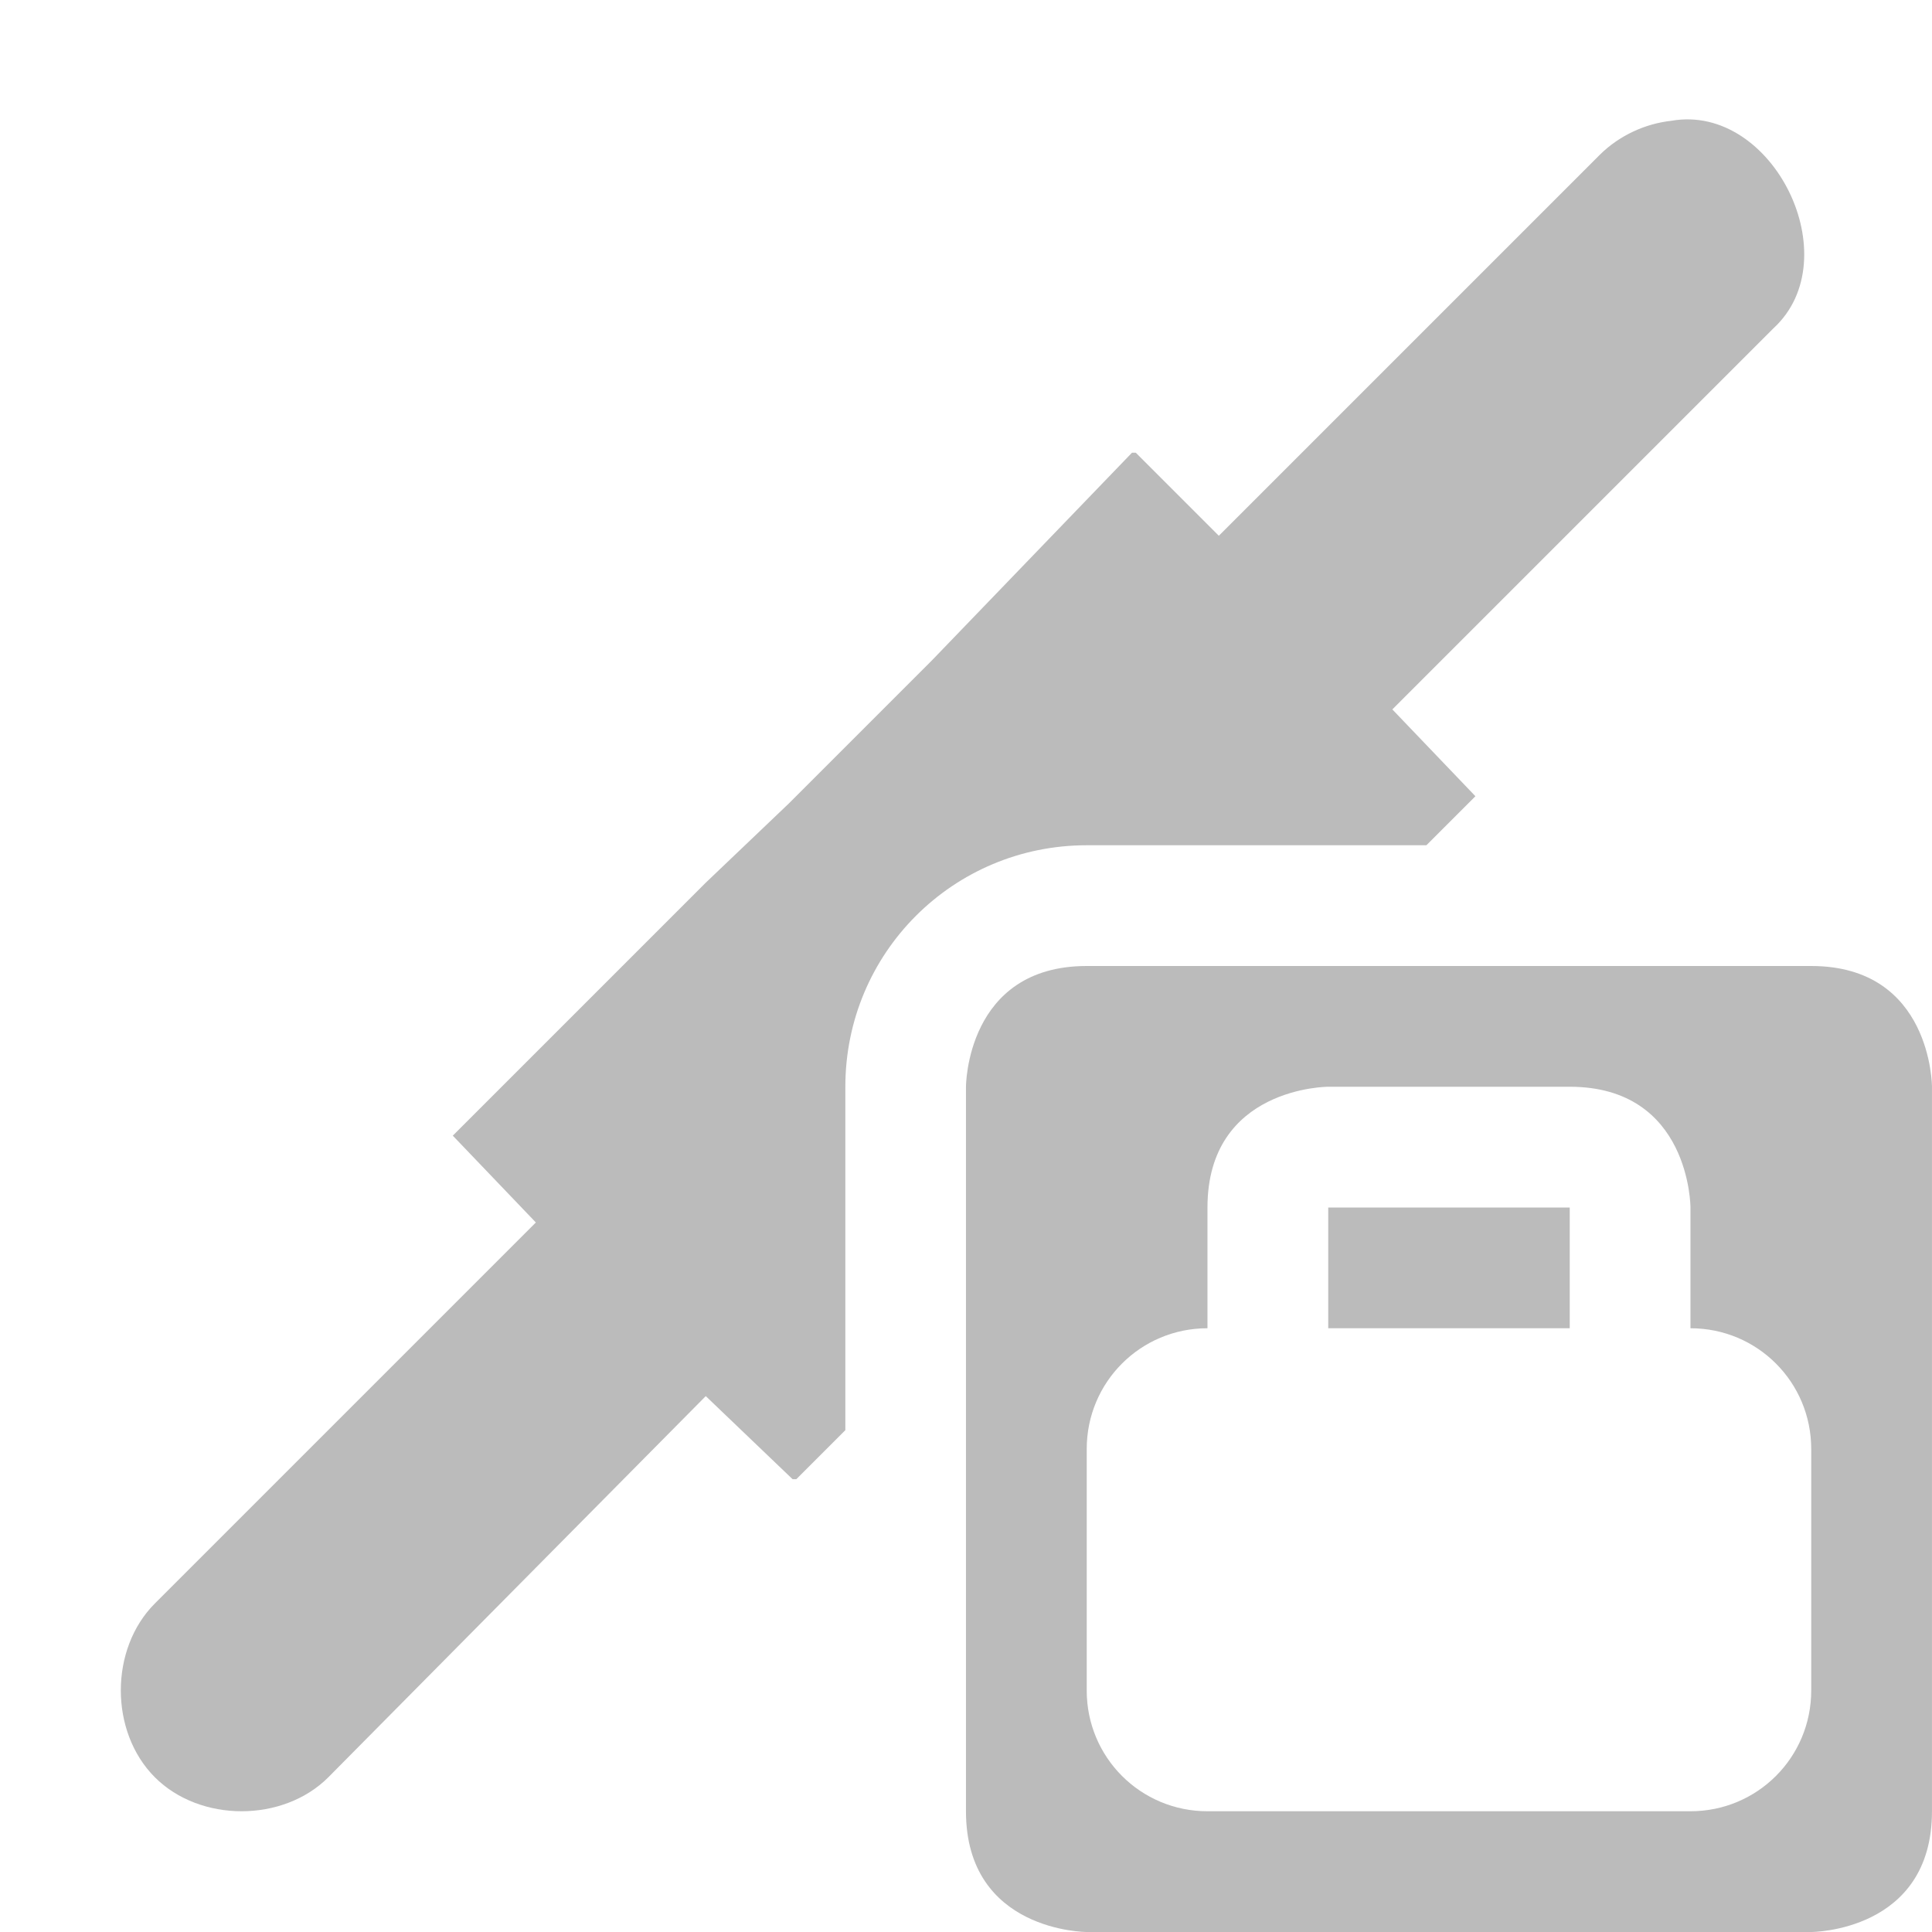
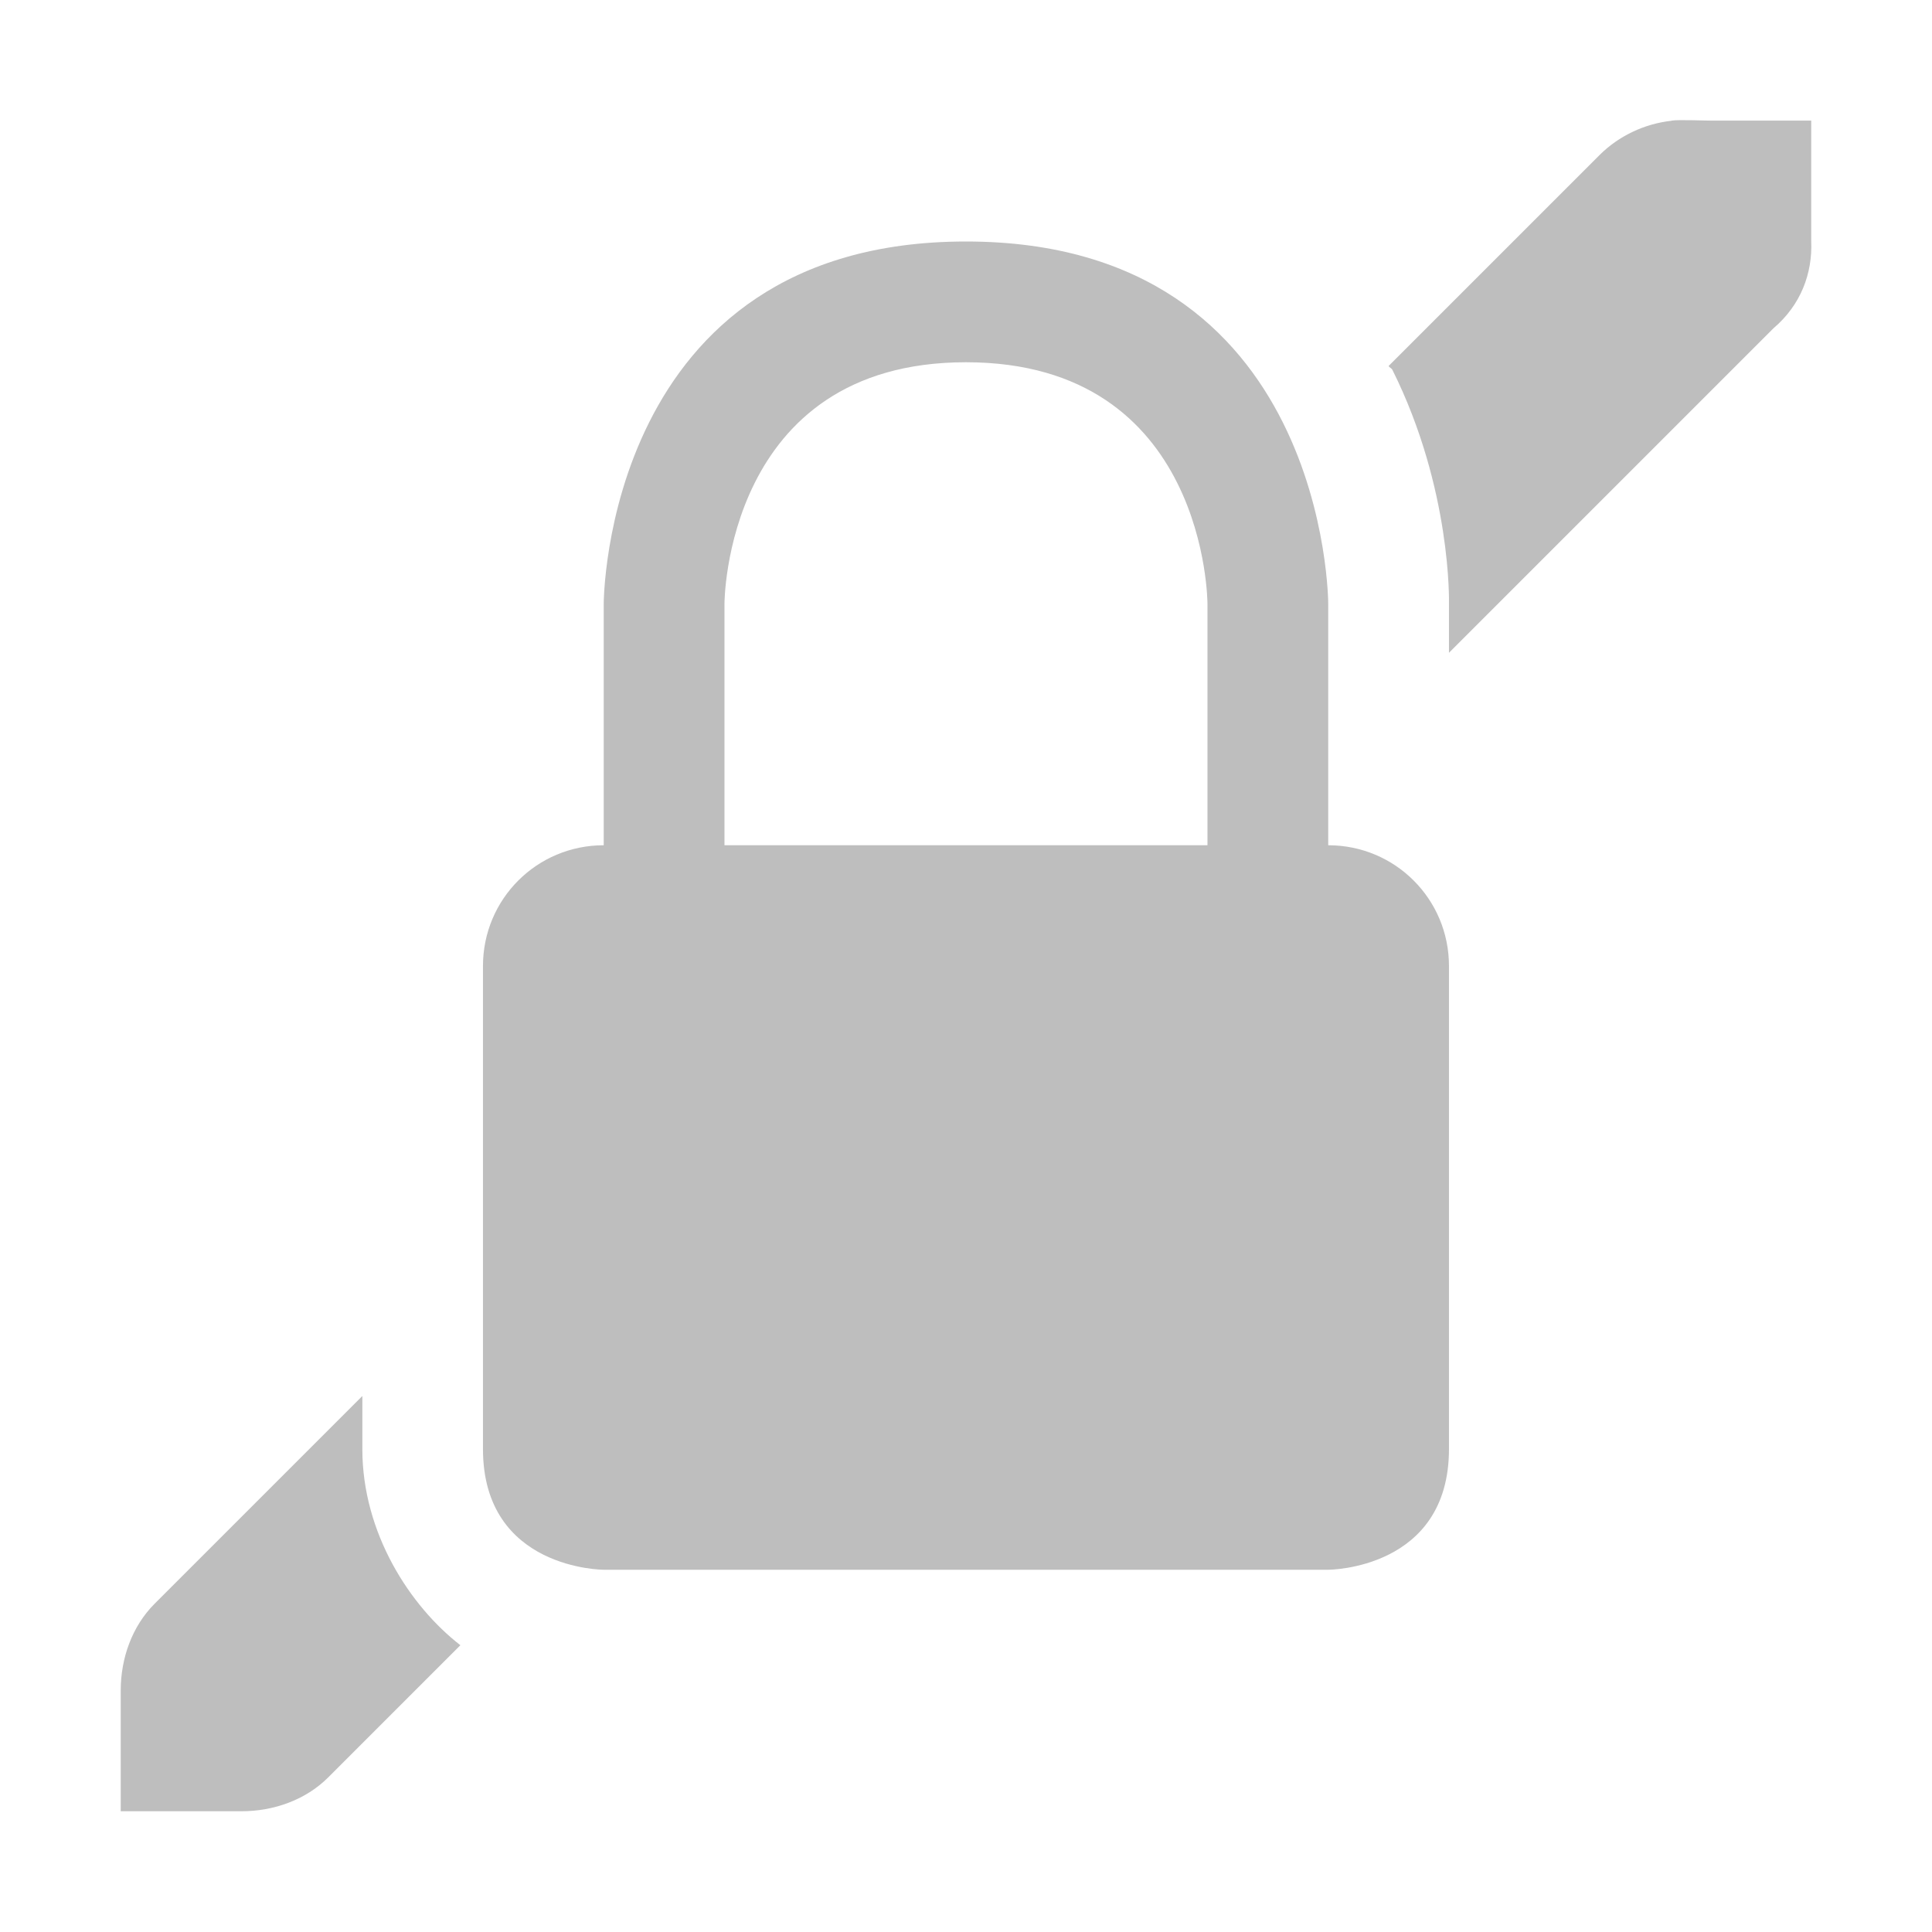
<svg xmlns="http://www.w3.org/2000/svg" xmlns:ns1="http://www.openswatchbook.org/uri/2009/osb" height="16" id="svg7384" style="enable-background:new" version="1.1" width="16">
  <defs id="defs7386">
    <linearGradient id="linearGradient5606" ns1:paint="solid">
      <stop id="stop5608" offset="0" style="stop-color:#000000;stop-opacity:1;" />
    </linearGradient>
    <filter color-interpolation-filters="sRGB" id="filter7554">
      <feBlend id="feBlend7556" in2="BackgroundImage" mode="darken" />
    </filter>
  </defs>
  <g id="layer9" style="display:inline" transform="translate(-461.0002,383)">
-     <path d="m 474.844,-382 c -0.222,0.024 -0.435,0.124 -0.594,0.281 l -3.156,3.156 -0.688,-0.688 -0.031,0 -1.656,1.719 -0.406,0.406 -0.688,0.688 -0.062,0.062 -0.031,0.031 -0.688,0.656 -2.094,2.094 0.688,0.719 -3.156,3.156 c -0.375,0.376 -0.375,1.062 0,1.438 0.375,0.376 1.063,0.376 1.438,0 l 3.125,-3.156 0.719,0.688 0.031,0 0.406,-0.406 0,-2.844 c 0,-1.108 0.892,-2 2,-2 l 2.812,0 0.406,-0.406 -0.688,-0.719 3.156,-3.156 c 0.629,-0.578 -0.002,-1.865 -0.844,-1.719 z" id="path5969" style="font-style:normal;font-variant:normal;font-weight:normal;font-stretch:normal;text-indent:0;text-align:start;text-decoration:none;line-height:normal;letter-spacing:normal;word-spacing:normal;text-transform:none;direction:ltr;block-progression:tb;writing-mode:lr-tb;text-anchor:start;baseline-shift:baseline;color:#000000;fill:#bbbbbb;fill-opacity:1;stroke:none;stroke-width:2;marker:none;visibility:visible;display:inline;overflow:visible;enable-background:accumulate;font-family:Sans;-inkscape-font-specification:Sans" />
-     <path d="m 470,-375 c -1,0 -1,1 -1,1 l 0,6 c 0,1 1,1 1,1 l 6,0 c 0,0 1,0 1,-1 l 0,-6 c 0,0 0,-1 -1,-1 z m 1,2 c 0,-1 1,-1 1,-1 l 2,0 c 1,0 1,1 1,1 l 0,1 c 0.554,0 1,0.446 1,1 l 0,2 c 0,0.554 -0.446,1 -1,1 l -4,0 c -0.554,0 -1,-0.446 -1,-1 l 0,-2 c 0,-0.554 0.446,-1 1,-1 z m 1,0 0,1 2,0 0,-1 z" id="path6395-7" style="color:#000000;fill:#bbbbbb;fill-opacity:1;fill-rule:nonzero;stroke:none;stroke-width:2;marker:none;visibility:visible;display:inline;overflow:visible;enable-background:accumulate" />
+     <path d="m 474.844,-382 c -0.222,0.024 -0.435,0.124 -0.594,0.281 l -1.75,1.75 c 0.006,0.012 0.025,0.019 0.031,0.031 0.494,0.989 0.469,1.938 0.469,1.938 l 0,0.406 2.688,-2.688 c 0.227,-0.193 0.323,-0.456 0.312,-0.719 l 0,-1 -0.812,0 c -0.051,10e-4 -0.291,-0.01 -0.344,0 z m -5.844,1 c -3,0 -3,3 -3,3 l 0,2 c -0.554,0 -1,0.446 -1,1 l 0,4 c 0,1 1,1 1,1 l 6,0 c 0,0 1,0 1,-1 l 0,-4 c 0,-0.554 -0.446,-1 -1,-1 l 0,-2 c 0,0 0,-3 -3,-3 z m 0,1 c 2,0 2,2 2,2 l 0,2 -4,0 0,-2 c 0,0 0,-2 2,-2 z m -5,8.562 -1.719,1.719 c -0.188,0.188 -0.281,0.453 -0.281,0.719 l 0,1 1,0 c 0.266,0 0.531,-0.093 0.719,-0.281 l 1.094,-1.094 c -0.417,-0.323 -0.812,-0.928 -0.812,-1.625 l 0,-0.438 z" id="path5969" style="font-style:normal;font-variant:normal;font-weight:normal;font-stretch:normal;text-indent:0;text-align:start;text-decoration:none;line-height:normal;letter-spacing:normal;word-spacing:normal;text-transform:none;direction:ltr;block-progression:tb;writing-mode:lr-tb;text-anchor:start;baseline-shift:baseline;color:#000000;fill:#bebebe;fill-opacity:1;stroke:none;stroke-width:2;marker:none;visibility:visible;display:inline;overflow:visible;enable-background:accumulate;font-family:Sans;-inkscape-font-specification:Sans" />
  </g>
  <g id="layer10" style="display:inline;filter:url(#filter7554)" transform="translate(-461.0002,383)" />
  <g id="layer1" style="display:inline" transform="translate(-220,-234)" />
  <g id="layer14" style="display:inline" transform="translate(-461.0002,383)" />
  <g id="layer15" style="display:inline" transform="translate(-461.0002,383)" />
  <g id="g71291" style="display:inline" transform="translate(-461.0002,383)" />
  <g id="layer2" style="display:inline" transform="translate(-220,-84)" />
  <g id="g6058" style="display:inline" transform="translate(-220,-84)" />
  <g id="layer12" style="display:inline" transform="translate(-461.0002,383)" />
</svg>
